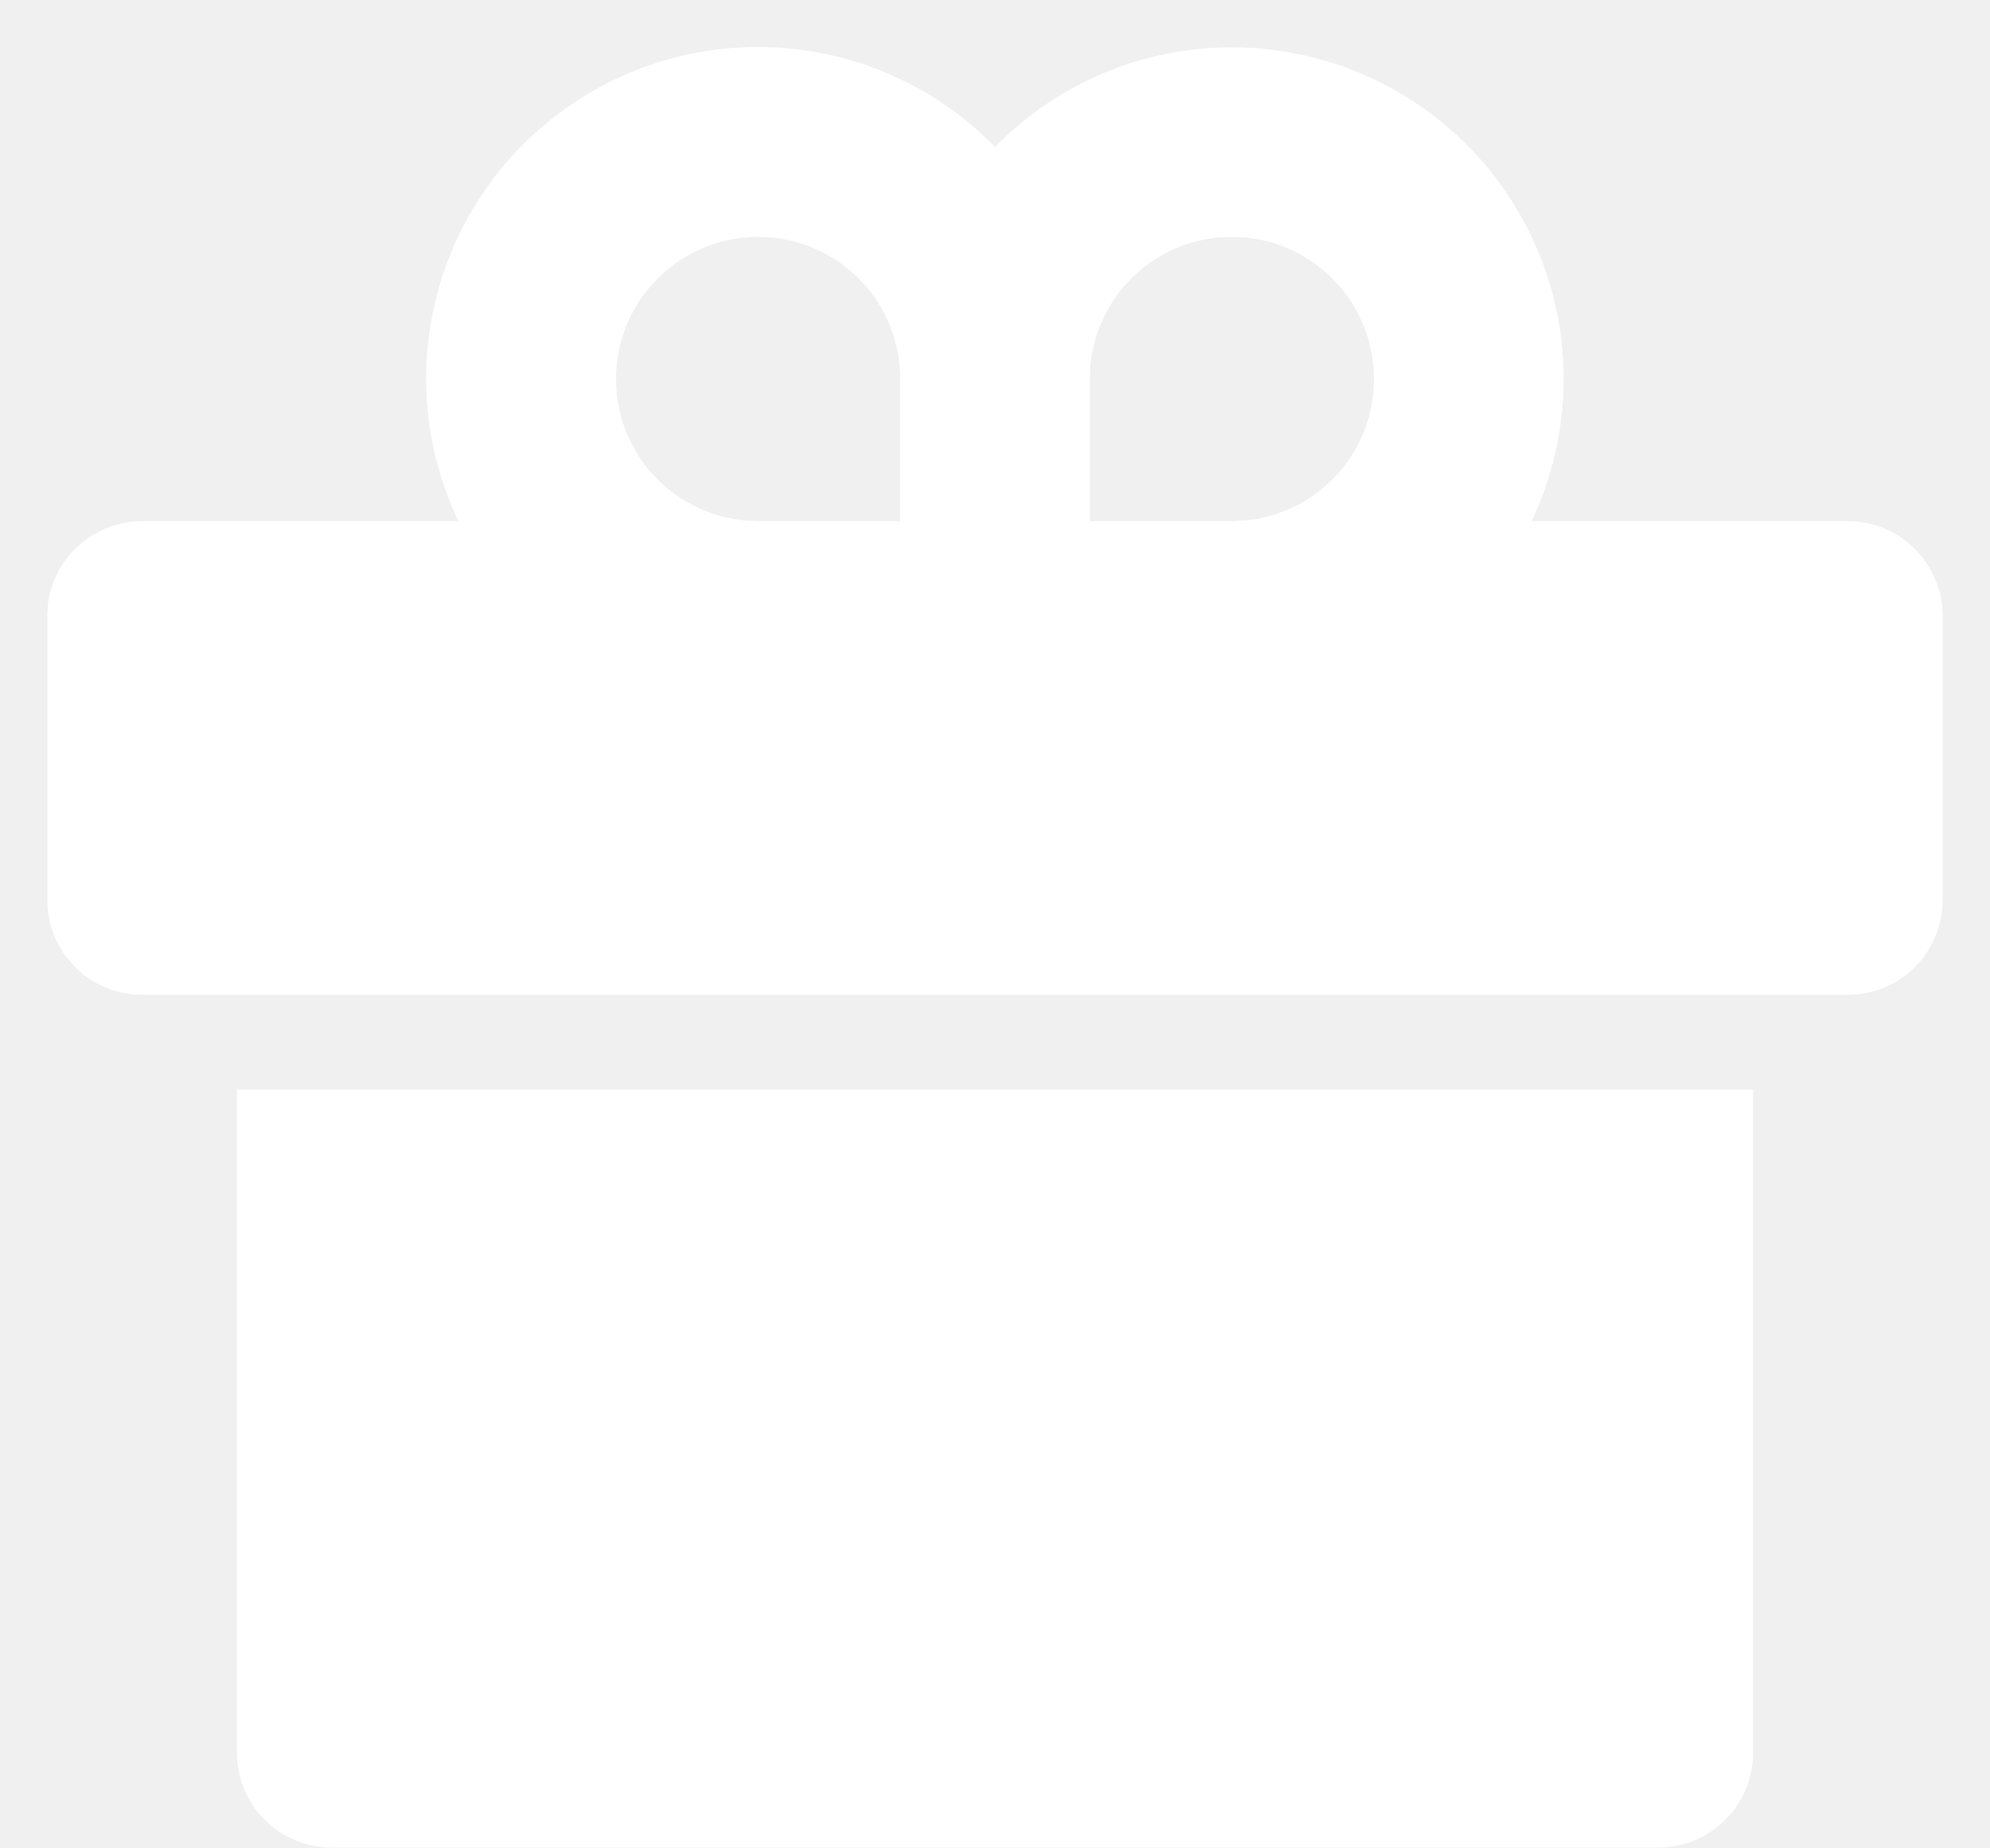
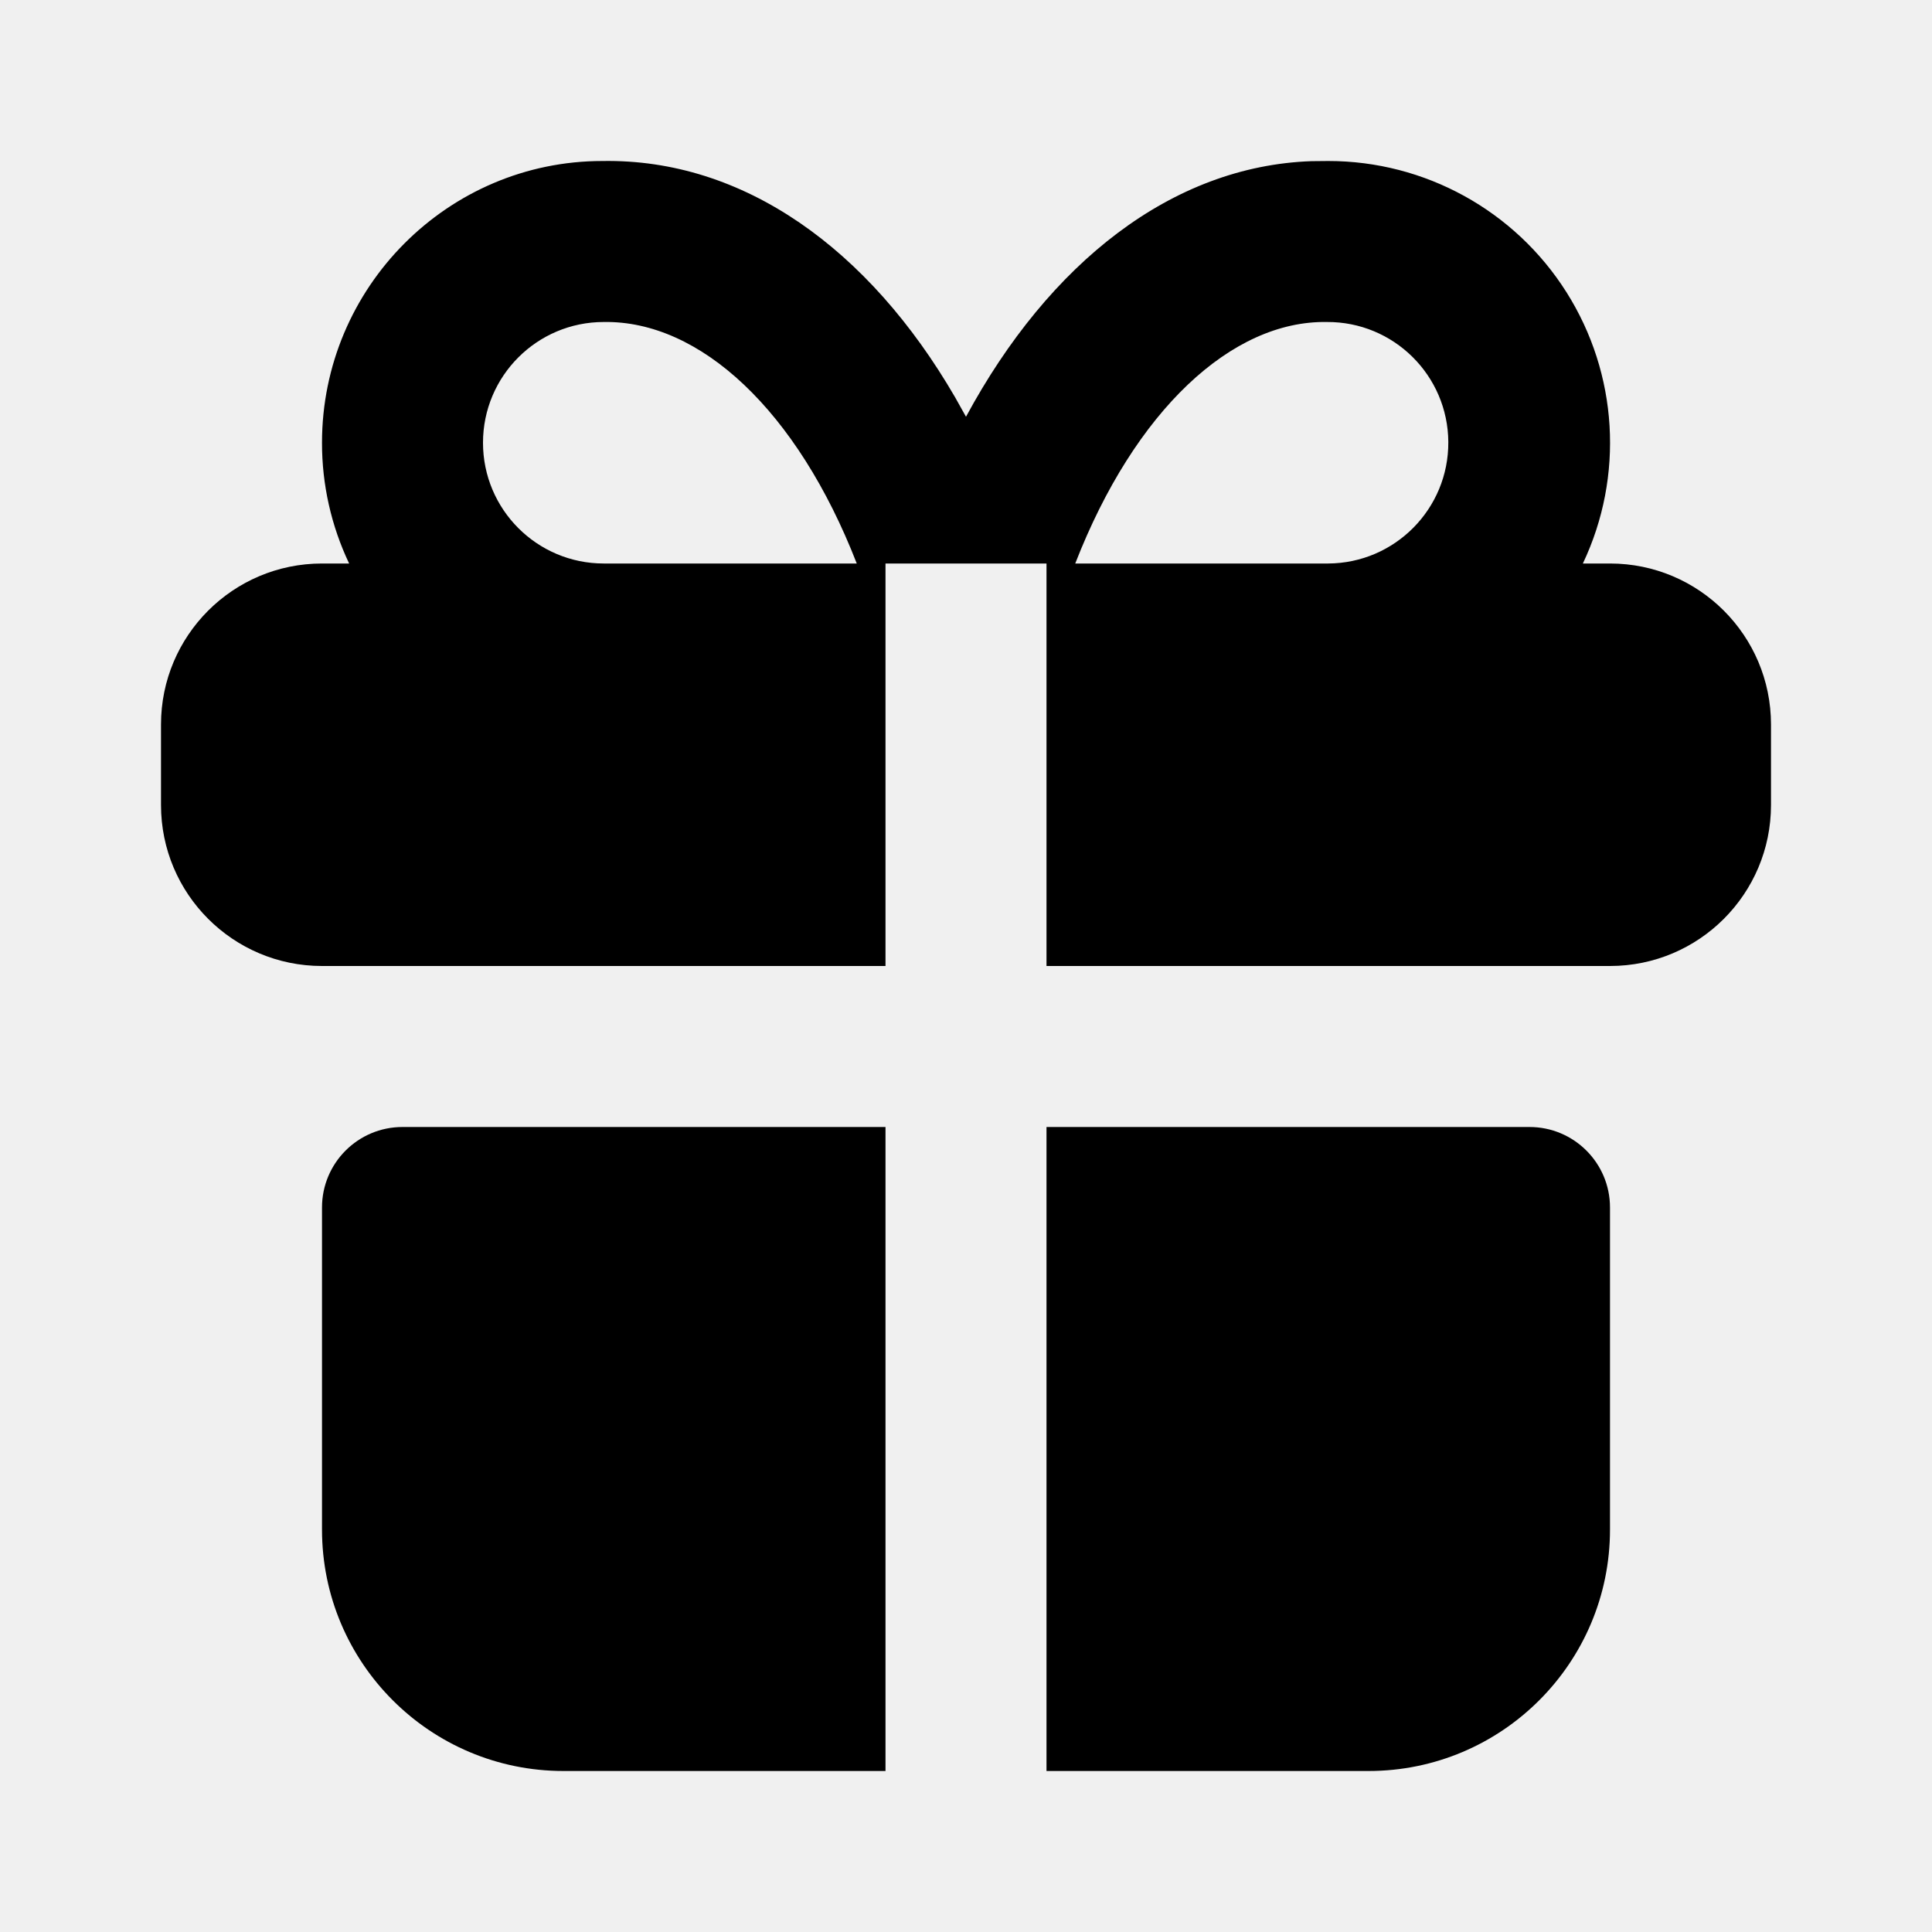
- <svg xmlns="http://www.w3.org/2000/svg" width="14" height="13" viewBox="0 0 14 13" fill="none">
-   <path d="M12.333 7.667V12.333C12.333 12.51 12.263 12.68 12.138 12.805C12.013 12.93 11.843 13 11.667 13H2.333C2.156 13 1.987 12.93 1.862 12.805C1.737 12.68 1.667 12.51 1.667 12.333V7.667H12.333ZM8.667 0.333C9.06 0.333 9.448 0.433 9.793 0.623C10.138 0.813 10.429 1.087 10.639 1.419C10.85 1.752 10.973 2.133 10.996 2.526C11.02 2.919 10.944 3.312 10.775 3.667L13 3.667C13.177 3.667 13.346 3.737 13.471 3.862C13.596 3.987 13.667 4.157 13.667 4.333V6.333C13.667 6.51 13.596 6.68 13.471 6.805C13.346 6.93 13.177 7 13 7H1C0.823 7 0.654 6.93 0.529 6.805C0.403 6.68 0.333 6.51 0.333 6.333V4.333C0.333 4.157 0.403 3.987 0.529 3.862C0.654 3.737 0.823 3.667 1 3.667L3.225 3.667C2.987 3.168 2.934 2.601 3.076 2.067C3.217 1.533 3.543 1.067 3.997 0.751C4.45 0.434 5.001 0.289 5.551 0.341C6.101 0.393 6.615 0.639 7.001 1.034C7.217 0.812 7.476 0.635 7.763 0.515C8.049 0.394 8.356 0.333 8.667 0.333ZM5.333 1.667C5.076 1.667 4.83 1.766 4.644 1.943C4.458 2.12 4.347 2.362 4.335 2.619C4.323 2.875 4.409 3.127 4.577 3.321C4.745 3.515 4.982 3.637 5.237 3.662L5.333 3.667H6.333V2.667C6.333 2.418 6.241 2.178 6.074 1.994C5.906 1.81 5.677 1.695 5.429 1.671L5.333 1.667ZM8.667 1.667L8.571 1.671C8.339 1.693 8.123 1.795 7.959 1.959C7.795 2.124 7.693 2.34 7.671 2.571L7.667 2.667V3.667H8.667L8.763 3.662C9.01 3.638 9.239 3.523 9.407 3.339C9.574 3.155 9.666 2.915 9.666 2.667C9.666 2.418 9.574 2.179 9.407 1.995C9.239 1.811 9.01 1.695 8.763 1.671L8.667 1.667Z" fill="white" />
+ <svg xmlns="http://www.w3.org/2000/svg" width="24" height="24" viewBox="0 0 24 24" fill="currentColor" class="icon icon-tabler icons-tabler-filled icon-tabler-gift">
+   <path stroke="none" d="M0 0h24v24H0z" fill="none" />
+   <path d="M11 14v8h-4a3 3 0 0 1 -3 -3v-4a1 1 0 0 1 1 -1h6zm8 0a1 1 0 0 1 1 1v4a3 3 0 0 1 -3 3h-4v-8h6zm-2.5 -12a3.5 3.5 0 0 1 3.163 5h.337a2 2 0 0 1 2 2v1a2 2 0 0 1 -2 2h-7v-5h-2v5h-7a2 2 0 0 1 -2 -2v-1a2 2 0 0 1 2 -2h.337a3.486 3.486 0 0 1 -.337 -1.5c0 -1.933 1.567 -3.5 3.483 -3.5c1.755 -.03 3.312 1.092 4.381 2.934l.136 .243c1.033 -1.914 2.56 -3.114 4.291 -3.175l.209 -.002zm-9 2a1.5 1.5 0 0 0 0 3h3.143c-.741 -1.905 -1.949 -3.02 -3.143 -3zm8.983 0c-1.18 -.02 -2.385 1.096 -3.126 3h3.143a1.5 1.5 0 1 0 -.017 -3z" />
</svg>
